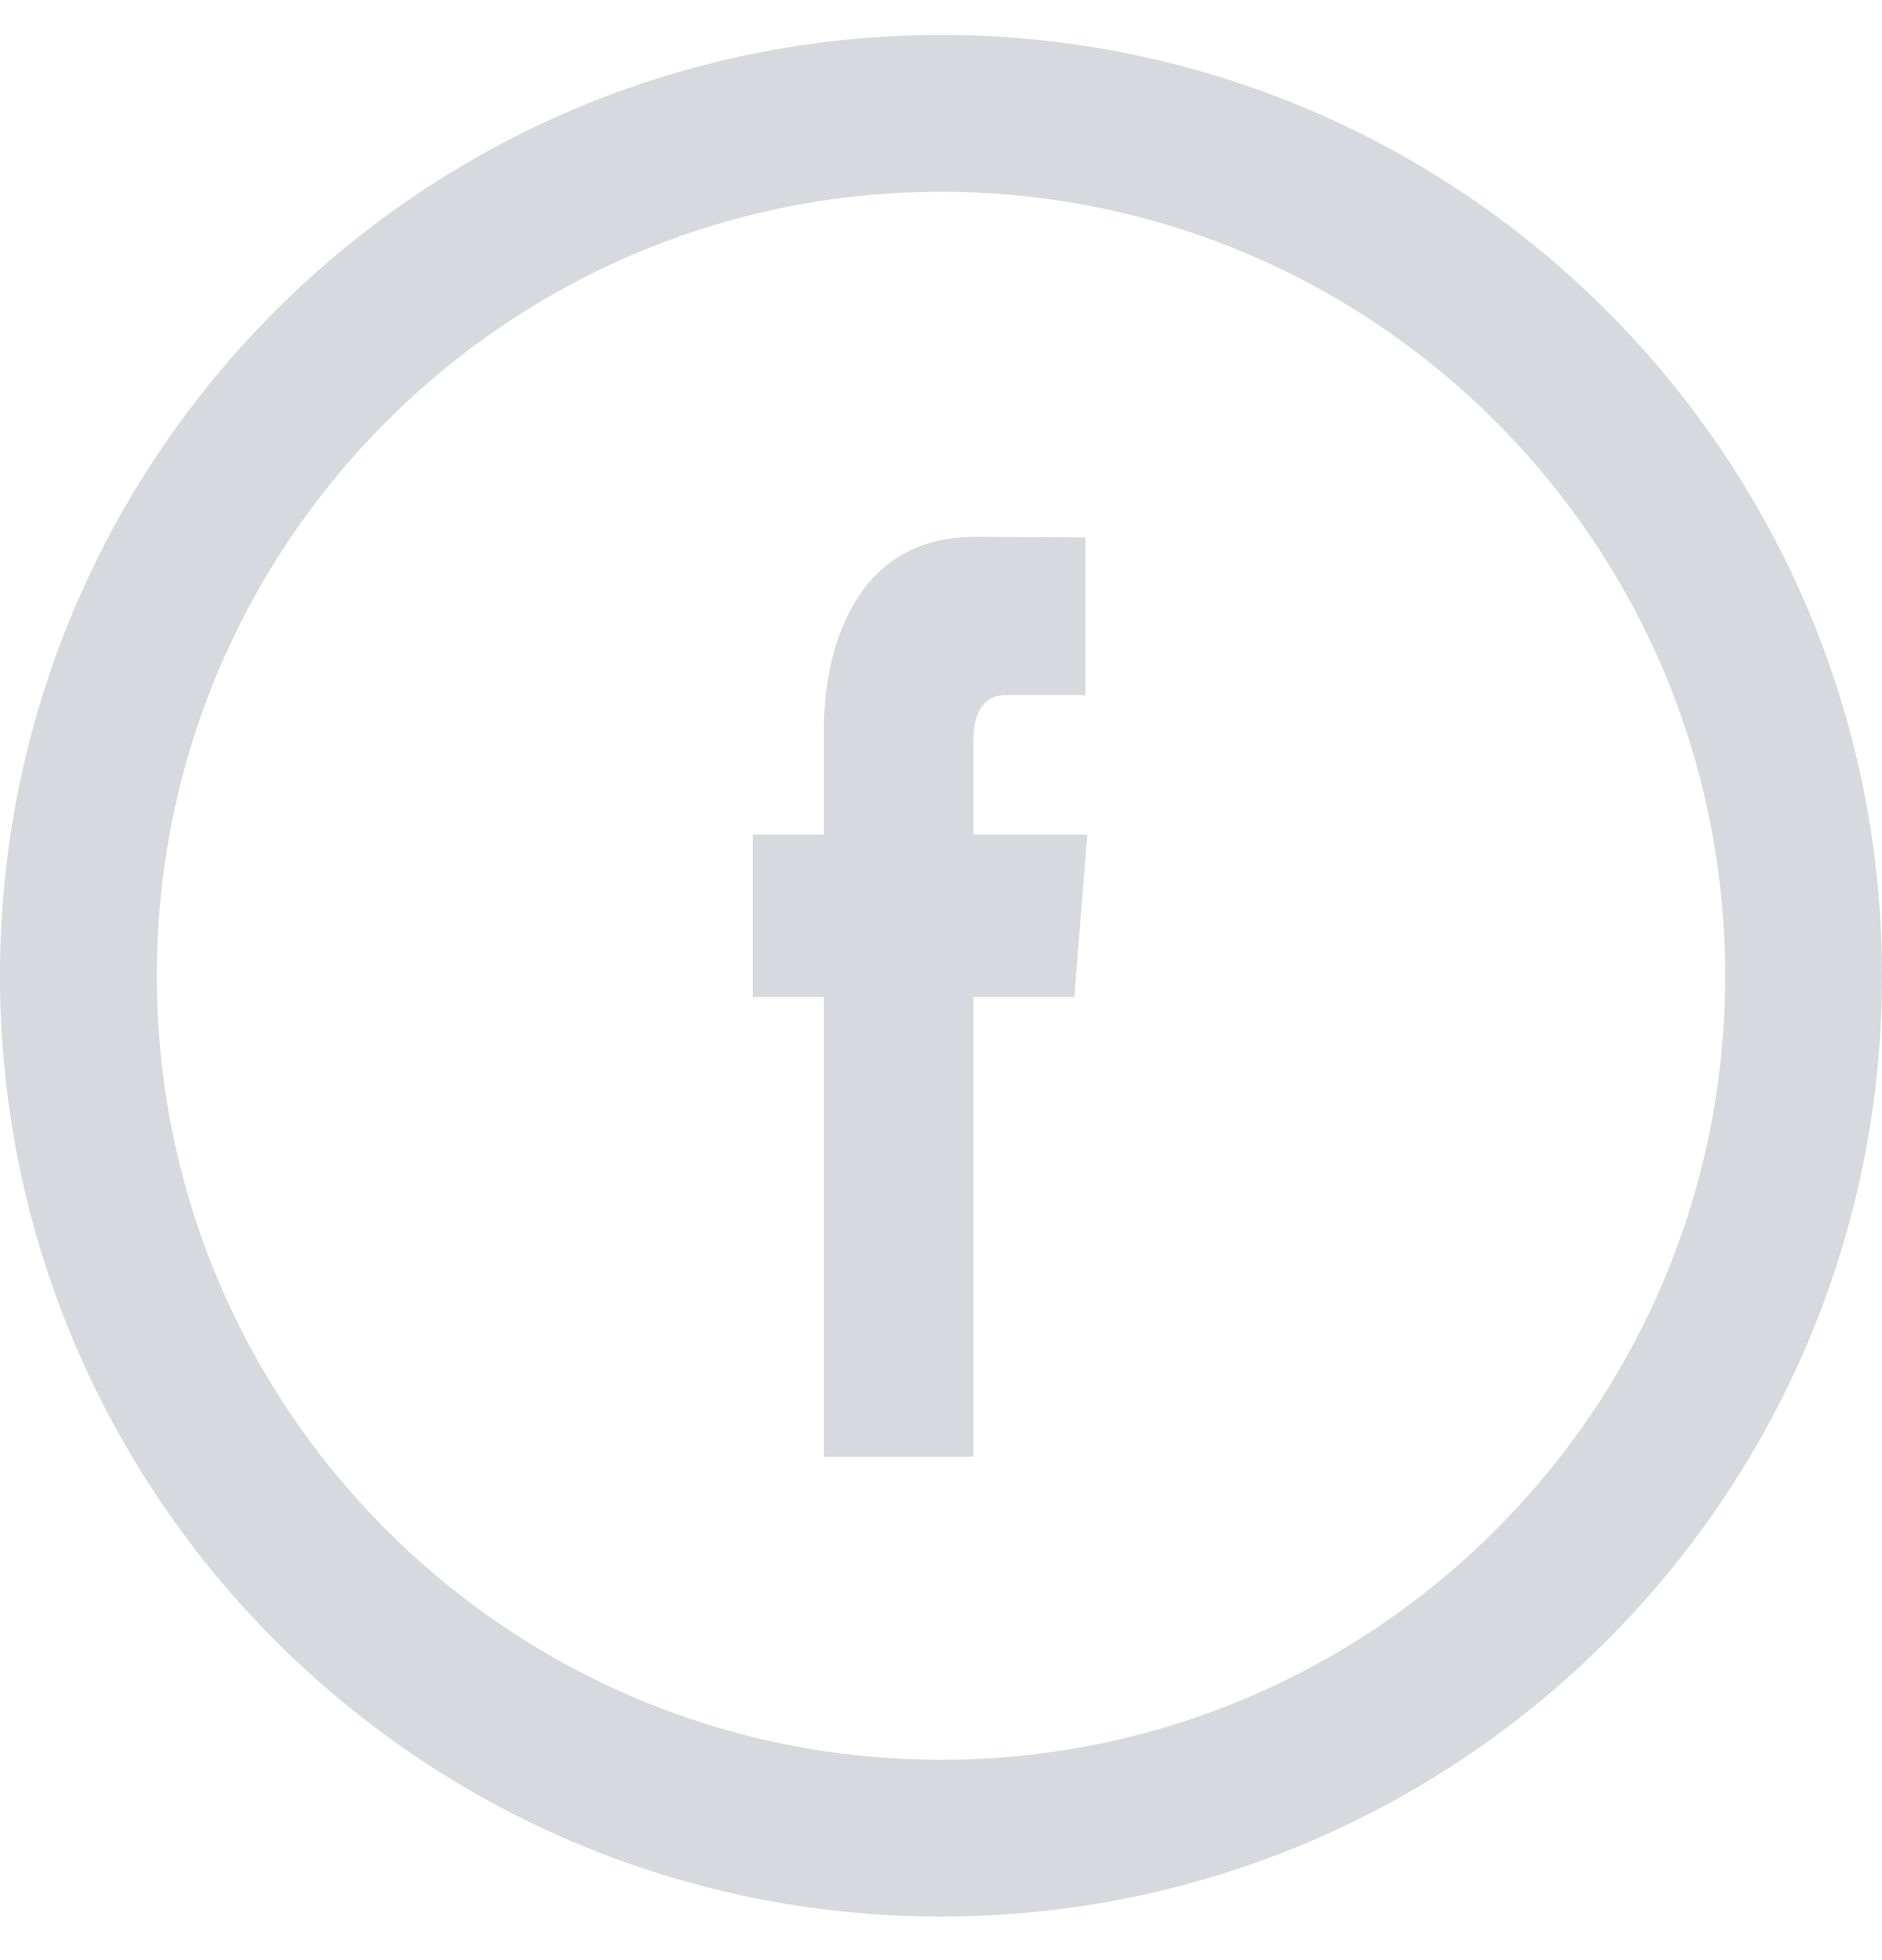
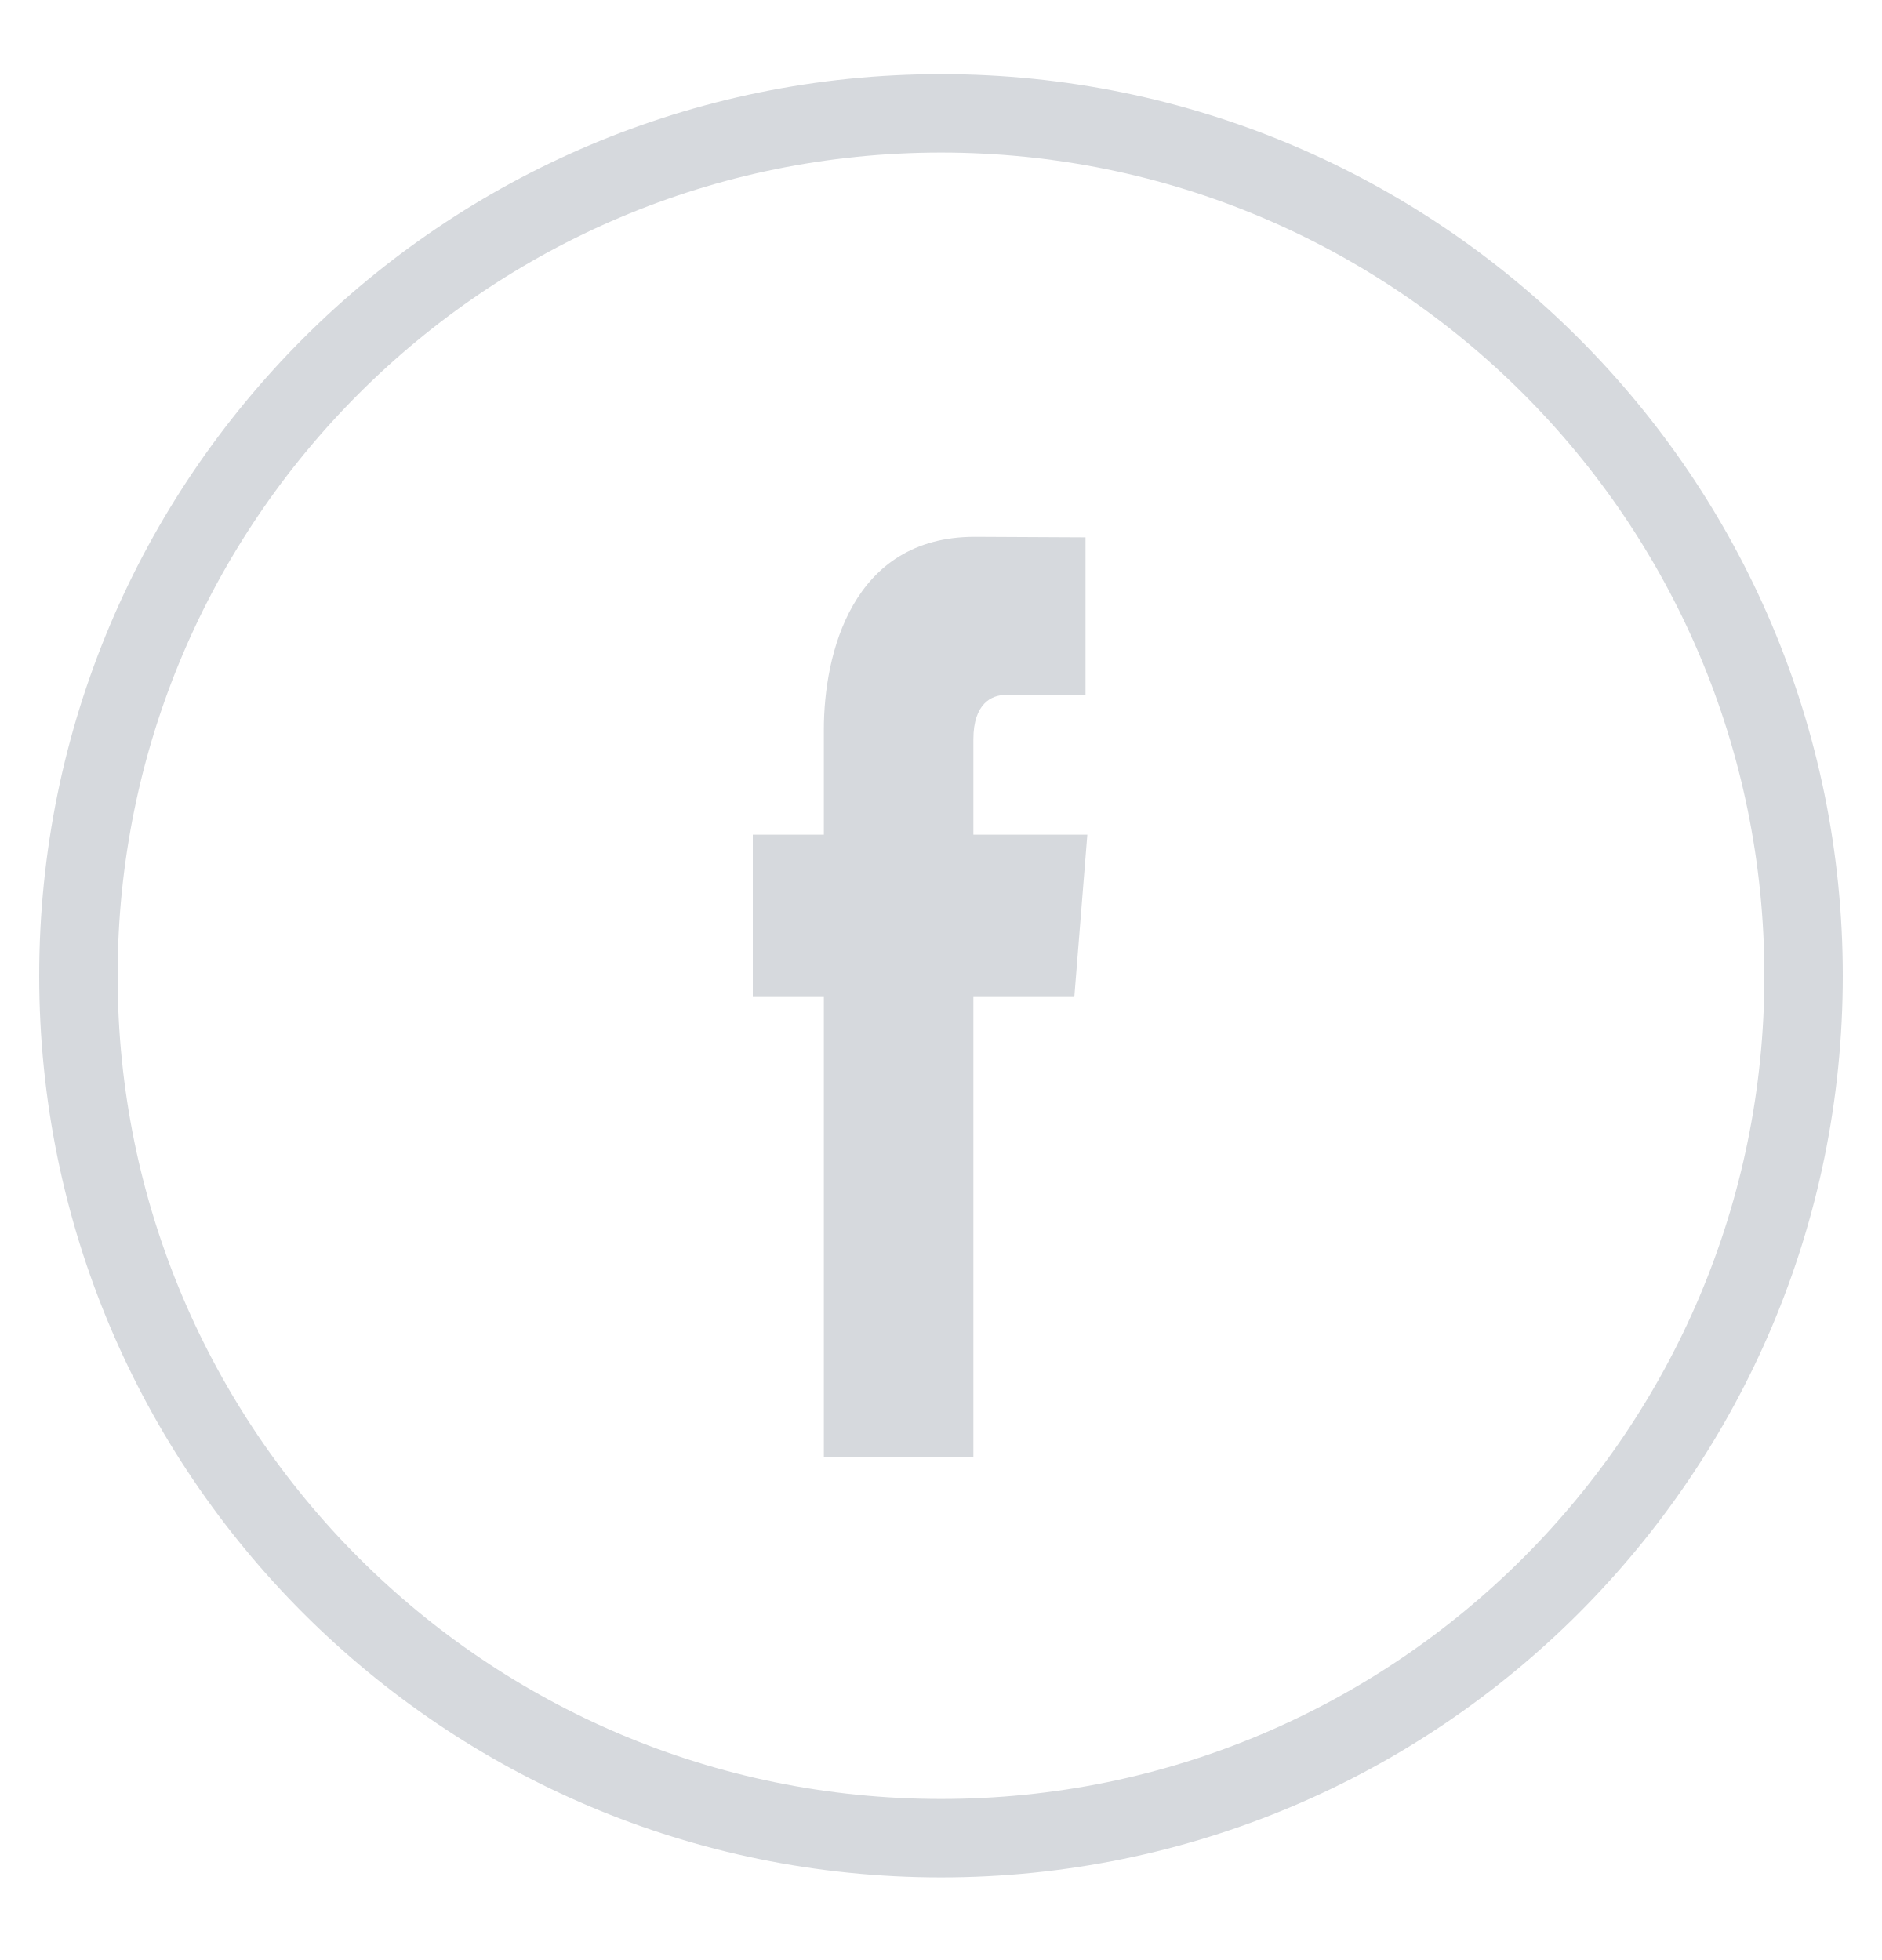
<svg xmlns="http://www.w3.org/2000/svg" width="24" height="25" viewBox="0 0 24 25" fill="none">
-   <circle cx="12" cy="12.446" r="11" stroke="#D6D9DD" stroke-width="2" />
-   <path fill-rule="evenodd" clip-rule="evenodd" d="M13.866 10.646H12.413V9.428C12.413 8.971 12.65 8.865 12.817 8.865H13.843V6.854L12.43 6.847C10.863 6.847 10.506 8.346 10.506 9.306V10.646H9.6V12.717H10.506V18.58H12.413V12.717H13.7L13.866 10.646Z" fill="#D6D9DD" />
+   <circle cx="12" cy="12.446" r="11" stroke="#D6D9DD" strokeWidth="2" />
+   <path fillRule="evenodd" clipRule="evenodd" d="M13.866 10.646H12.413V9.428C12.413 8.971 12.65 8.865 12.817 8.865H13.843V6.854L12.43 6.847C10.863 6.847 10.506 8.346 10.506 9.306V10.646H9.6V12.717H10.506V18.58H12.413V12.717H13.7L13.866 10.646Z" fill="#D6D9DD" />
</svg>
